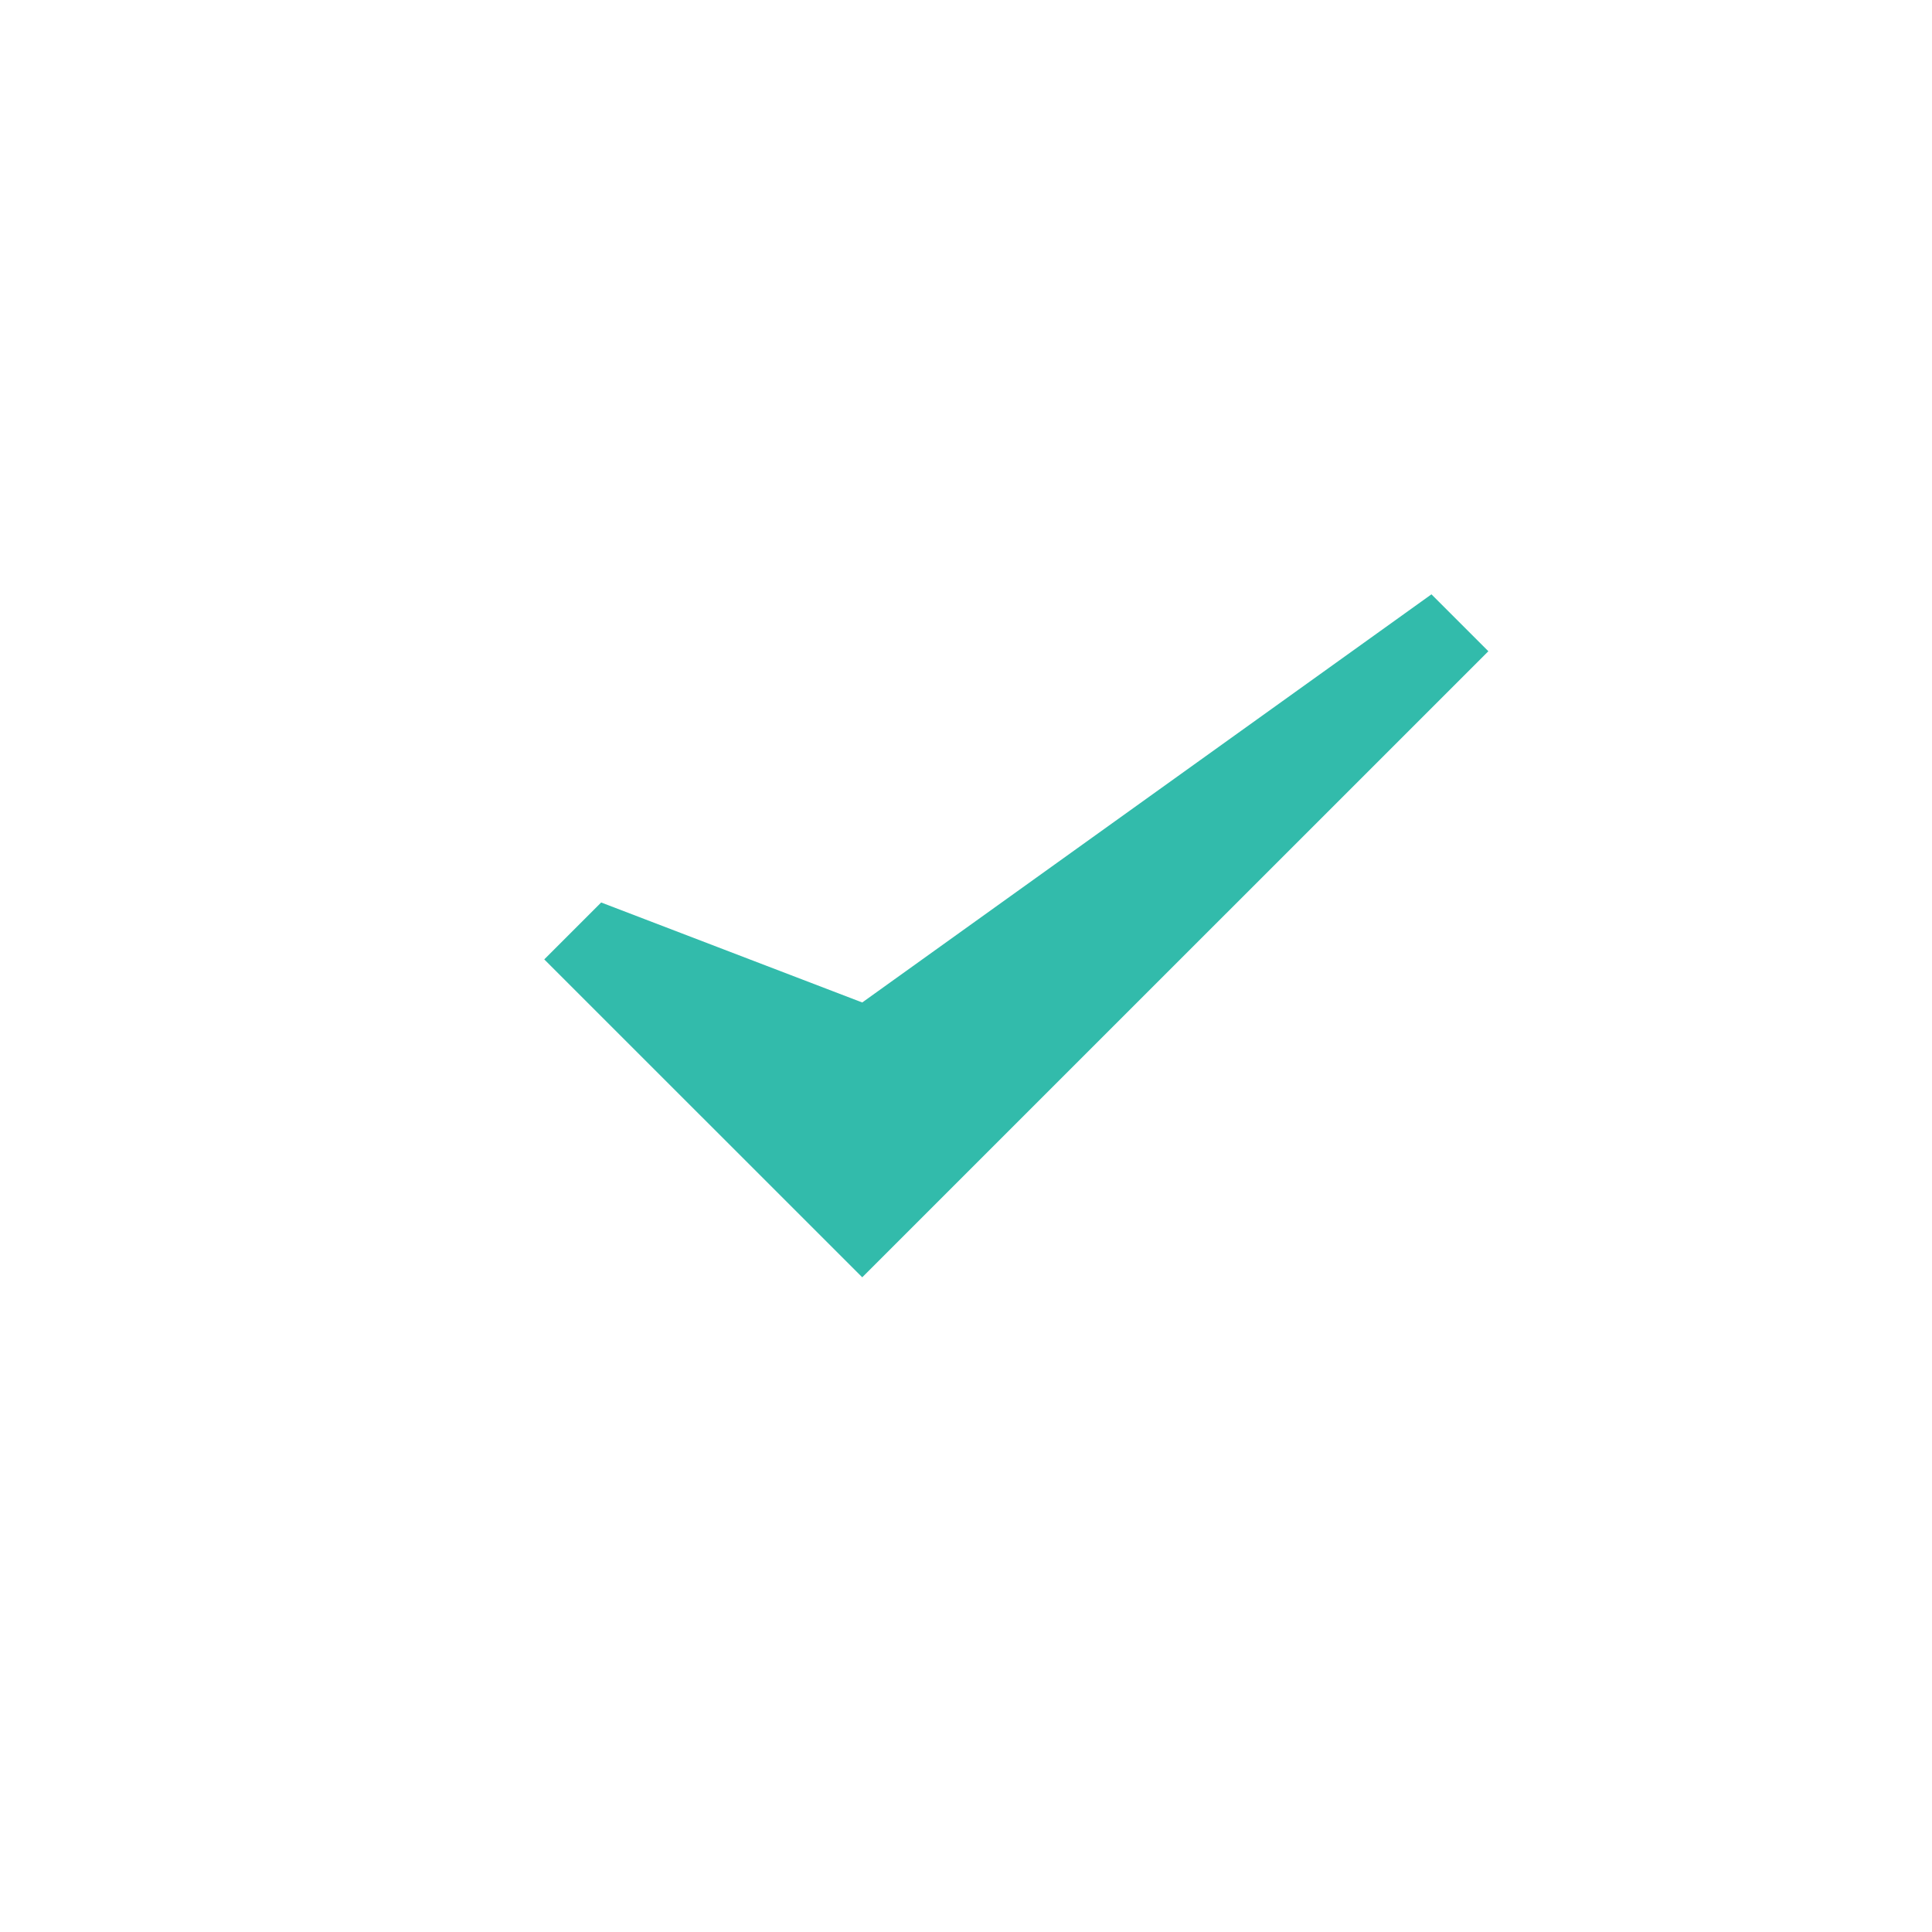
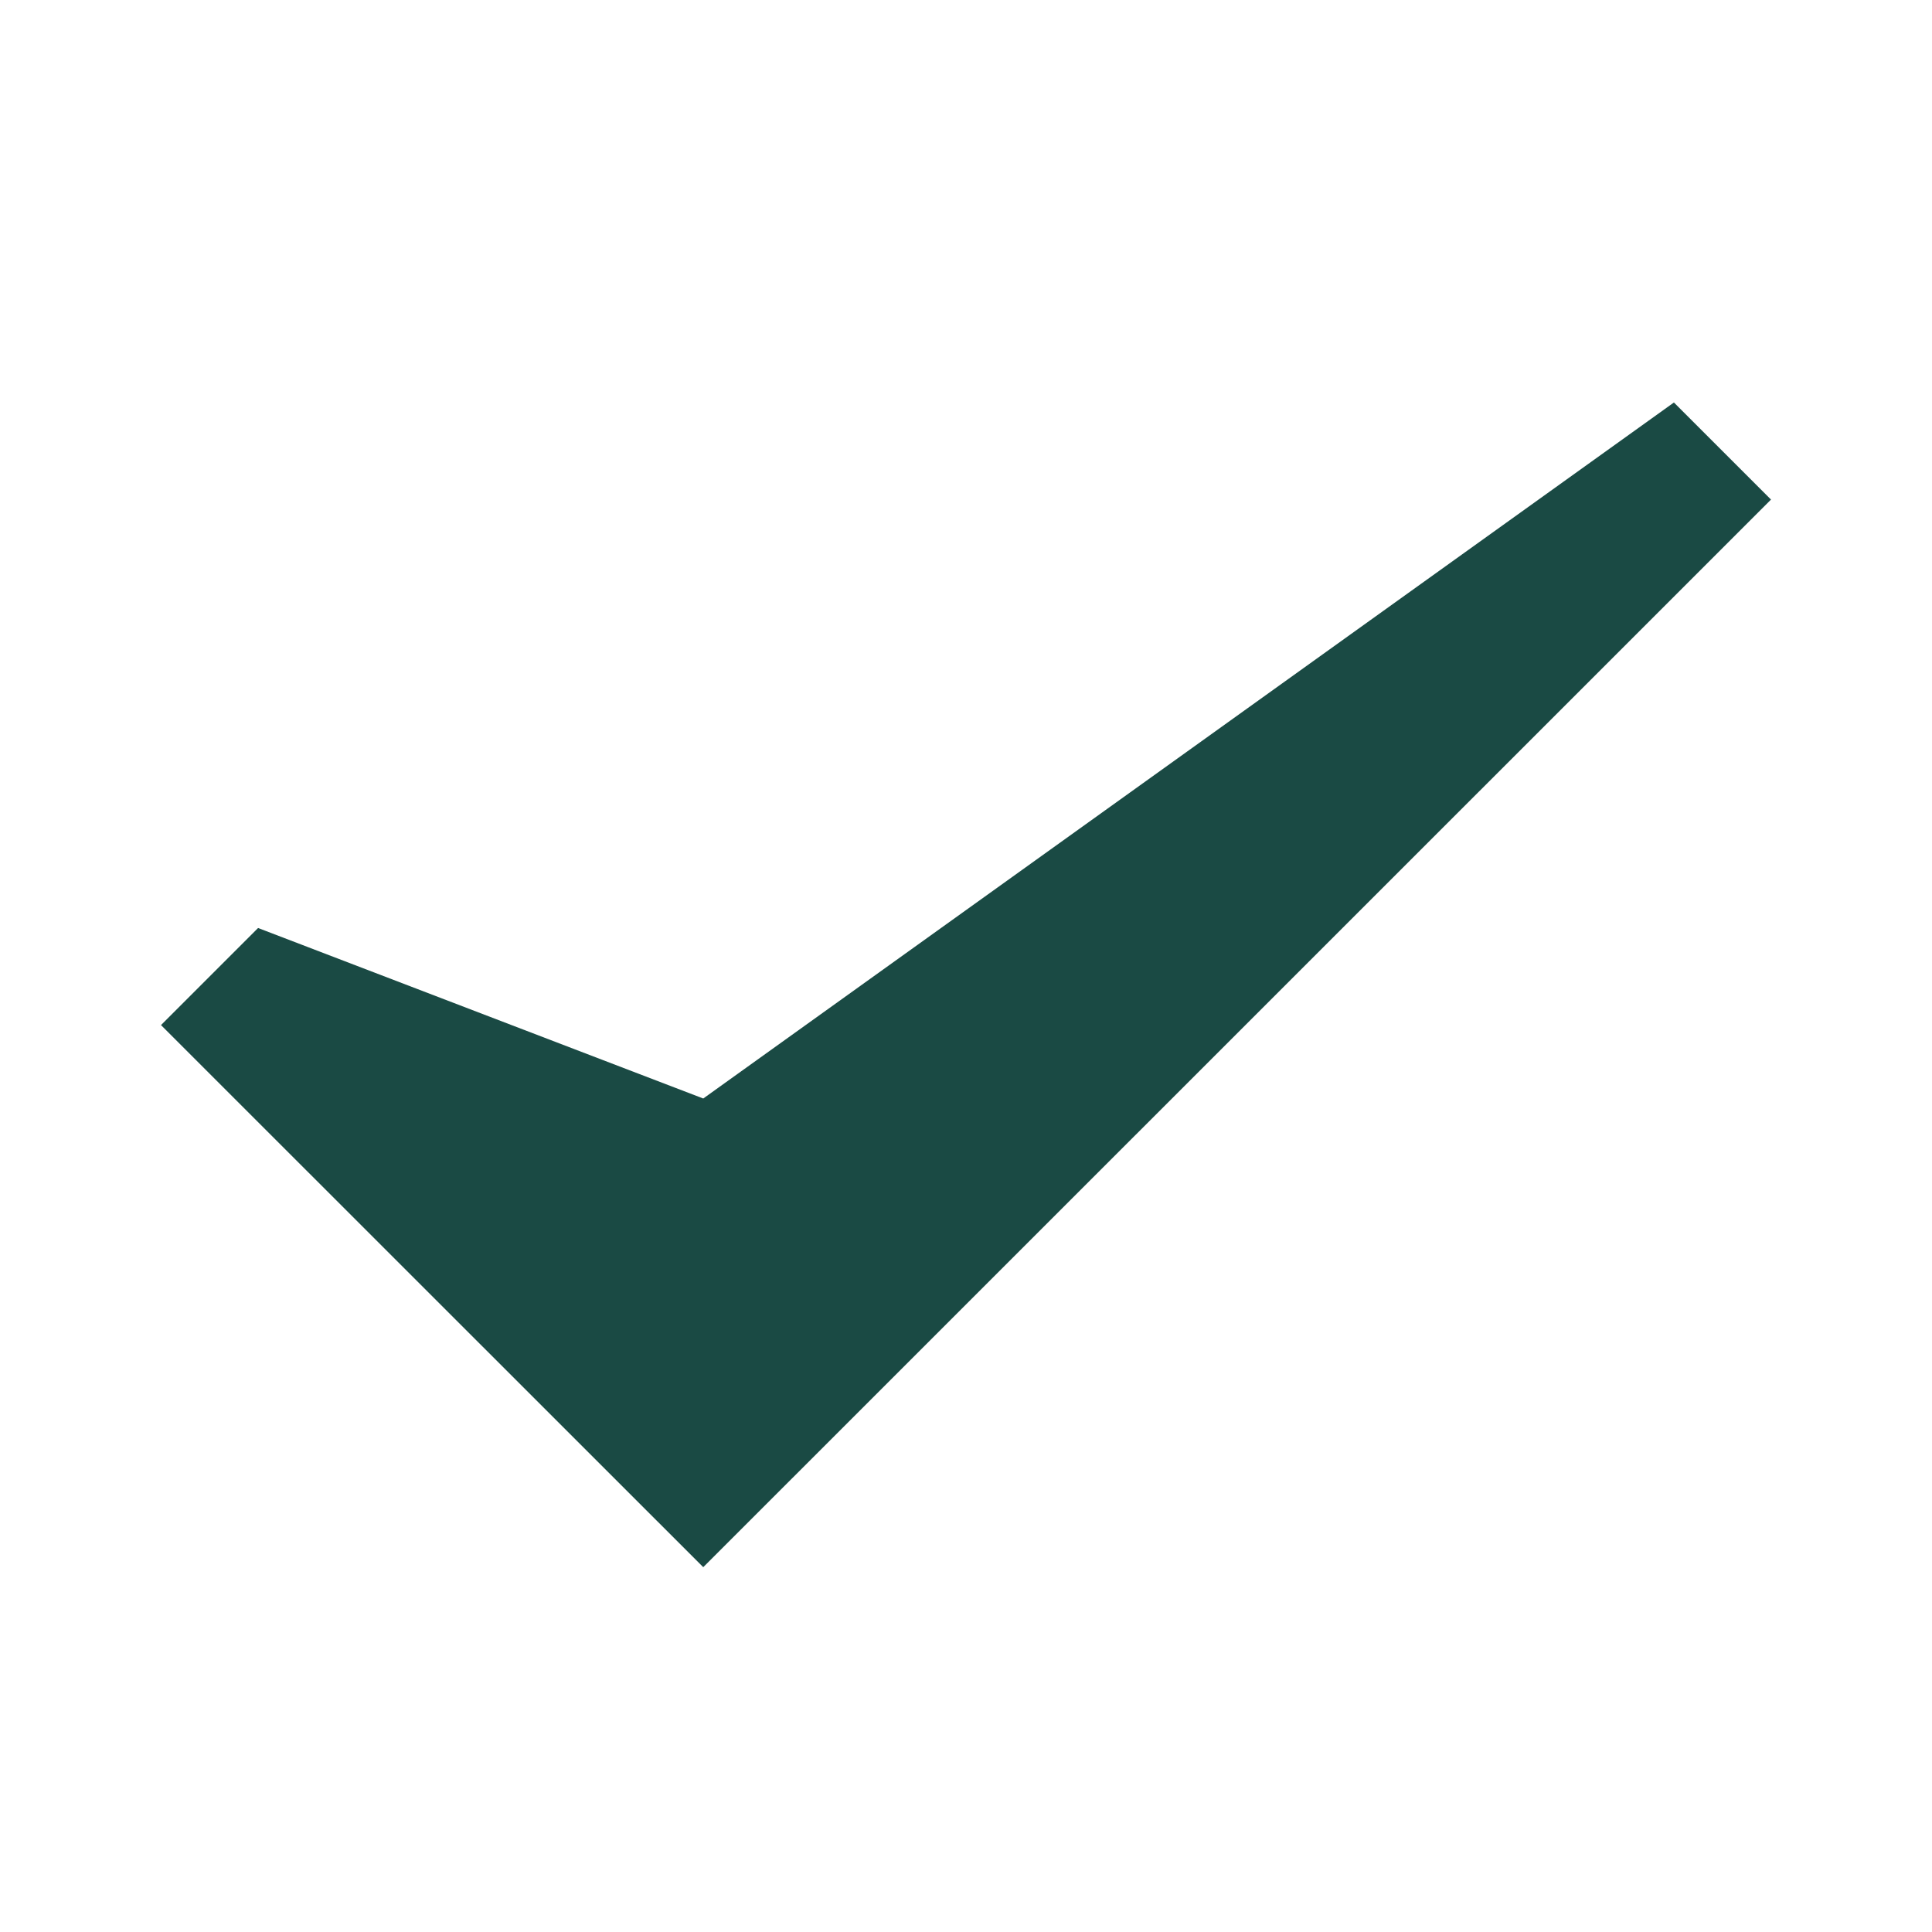
<svg xmlns="http://www.w3.org/2000/svg" width="24" height="24" viewBox="0 0 24 24" fill="none">
-   <path fill-rule="evenodd" clip-rule="evenodd" d="M10.711 15.867L6.761 11.918L7.468 11.211L10.711 12.453L17.782 7.383L18.489 8.09L10.711 15.867Z" fill="#32BBAB" />
+   <path fill-rule="evenodd" clip-rule="evenodd" d="M8.736 19.468L2 12.734L3.206 11.528L8.736 13.646L20.794 5L22 6.206L8.736 19.468Z" fill="#1A4A44" style="fill:#1A4A44;fill:color(display-p3 0.102 0.29 0.268);fill-opacity:1;" />
</svg>
